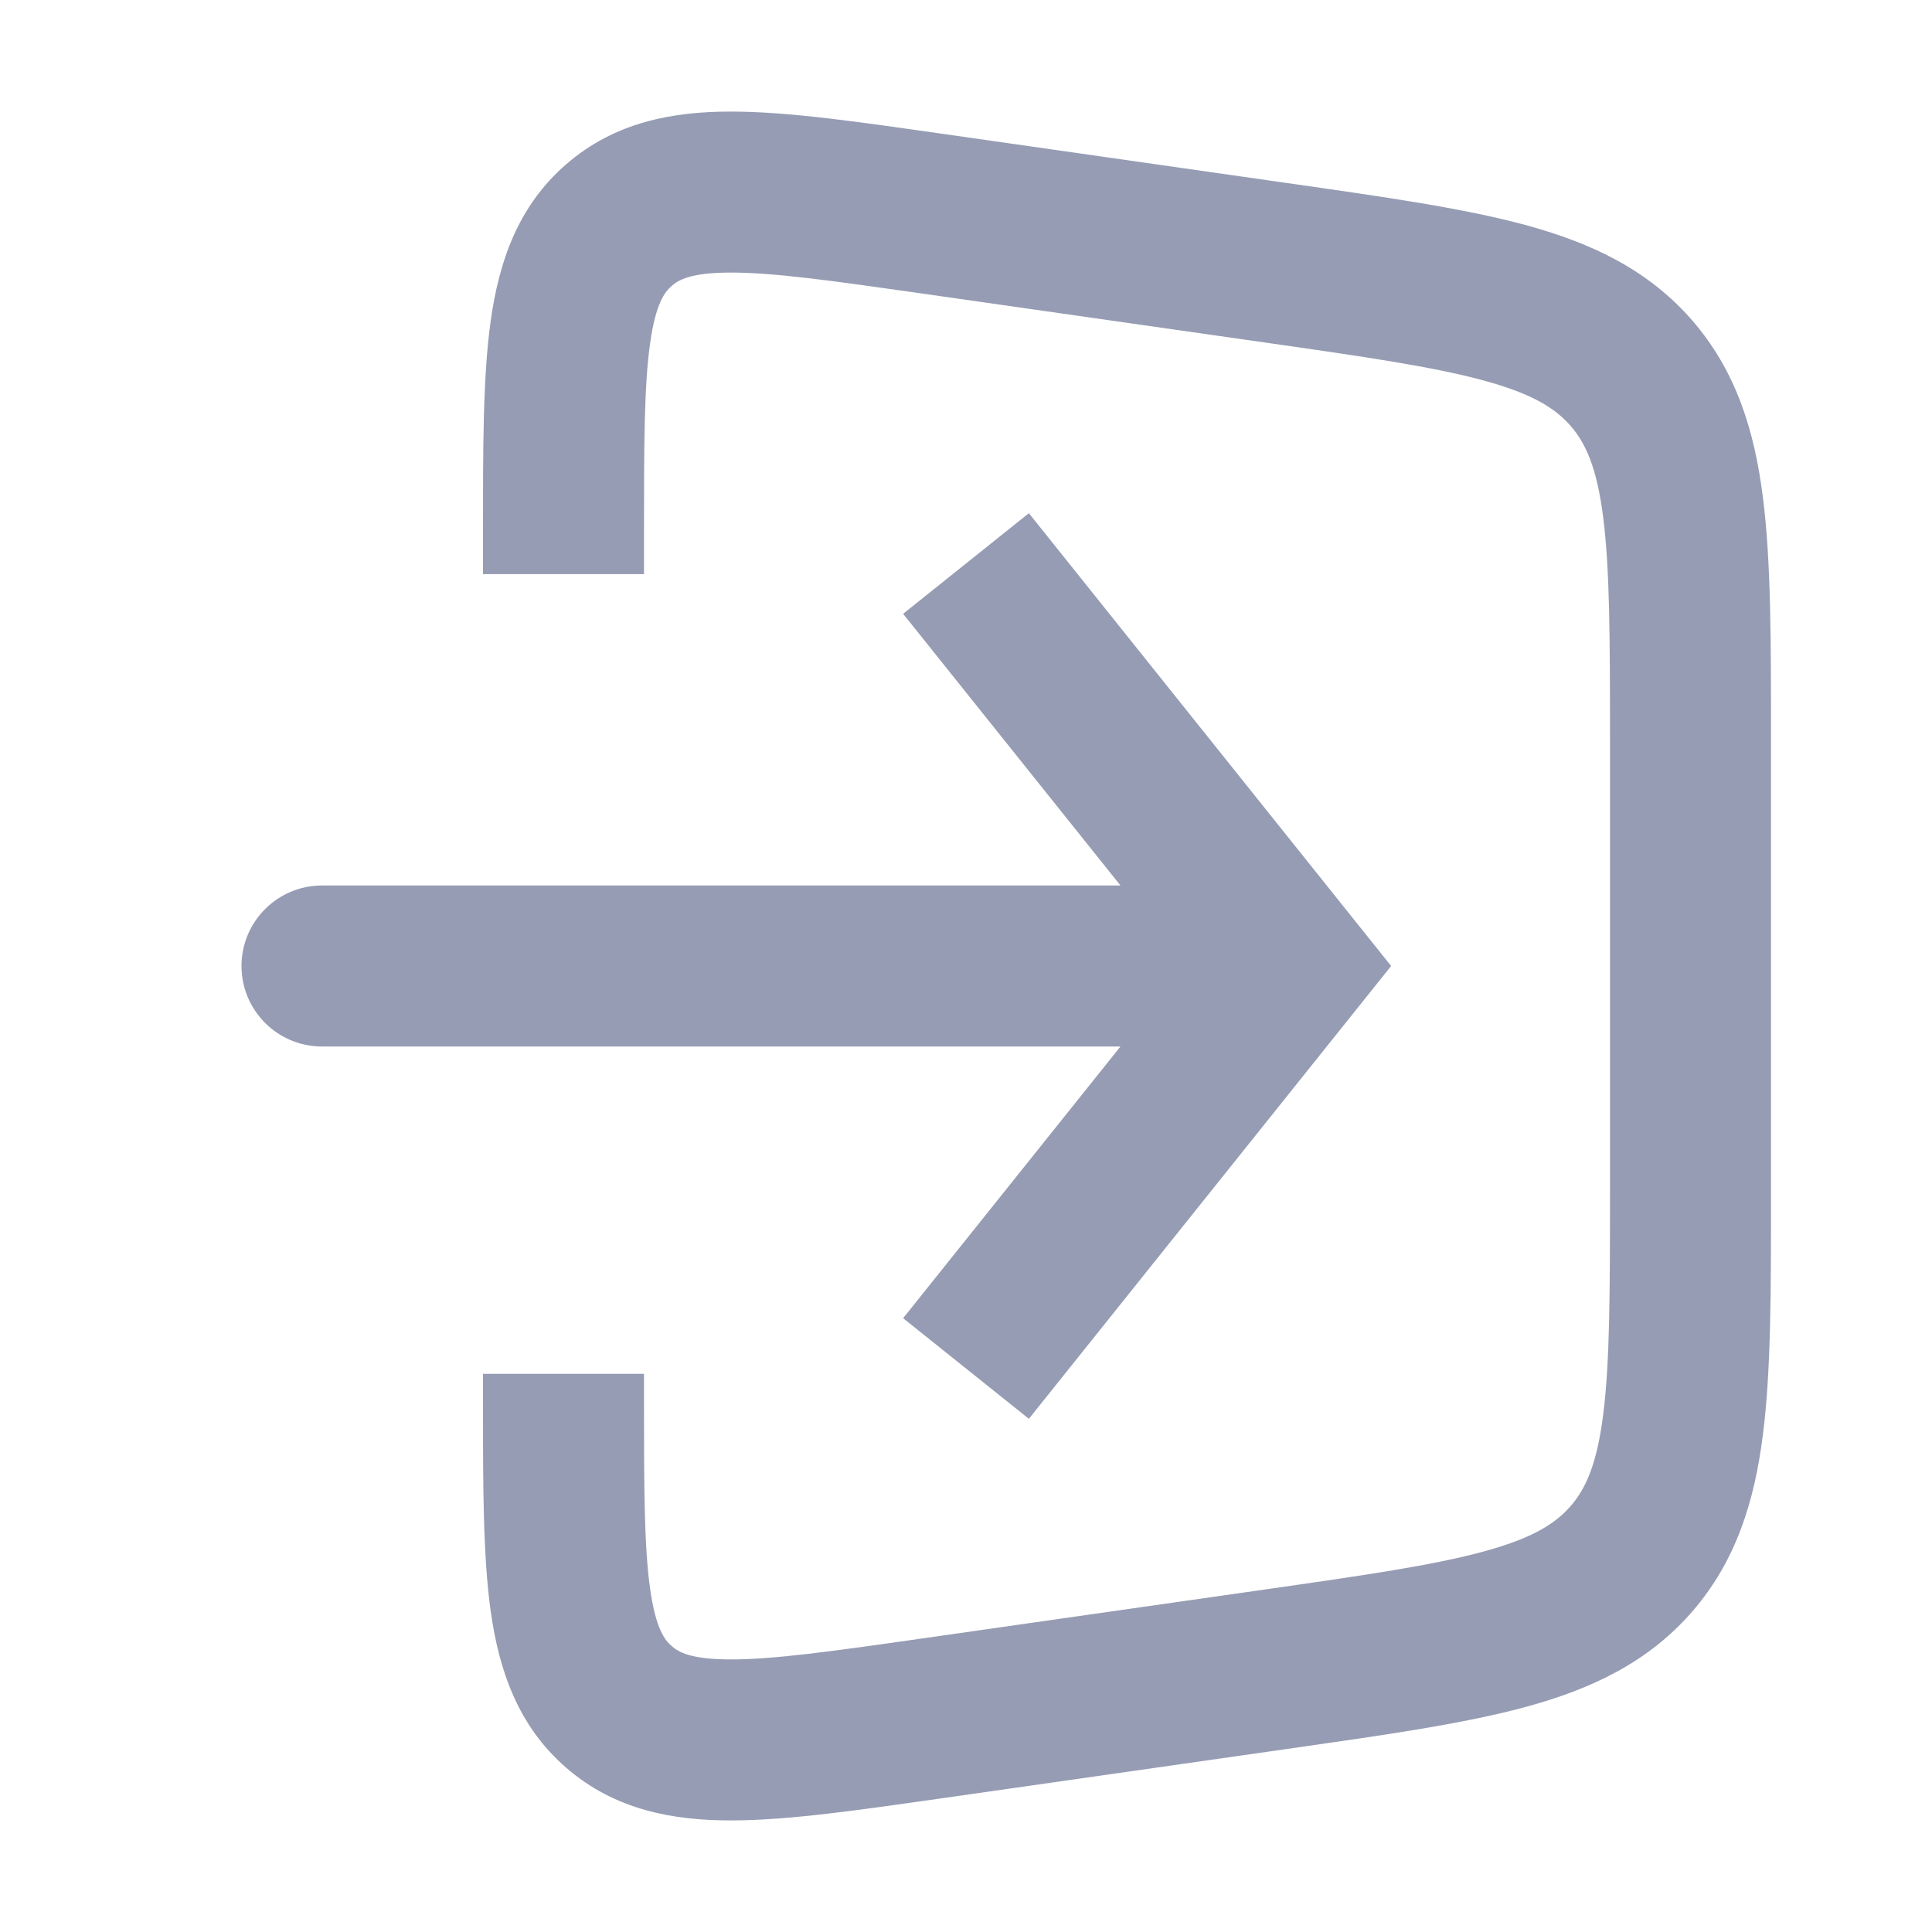
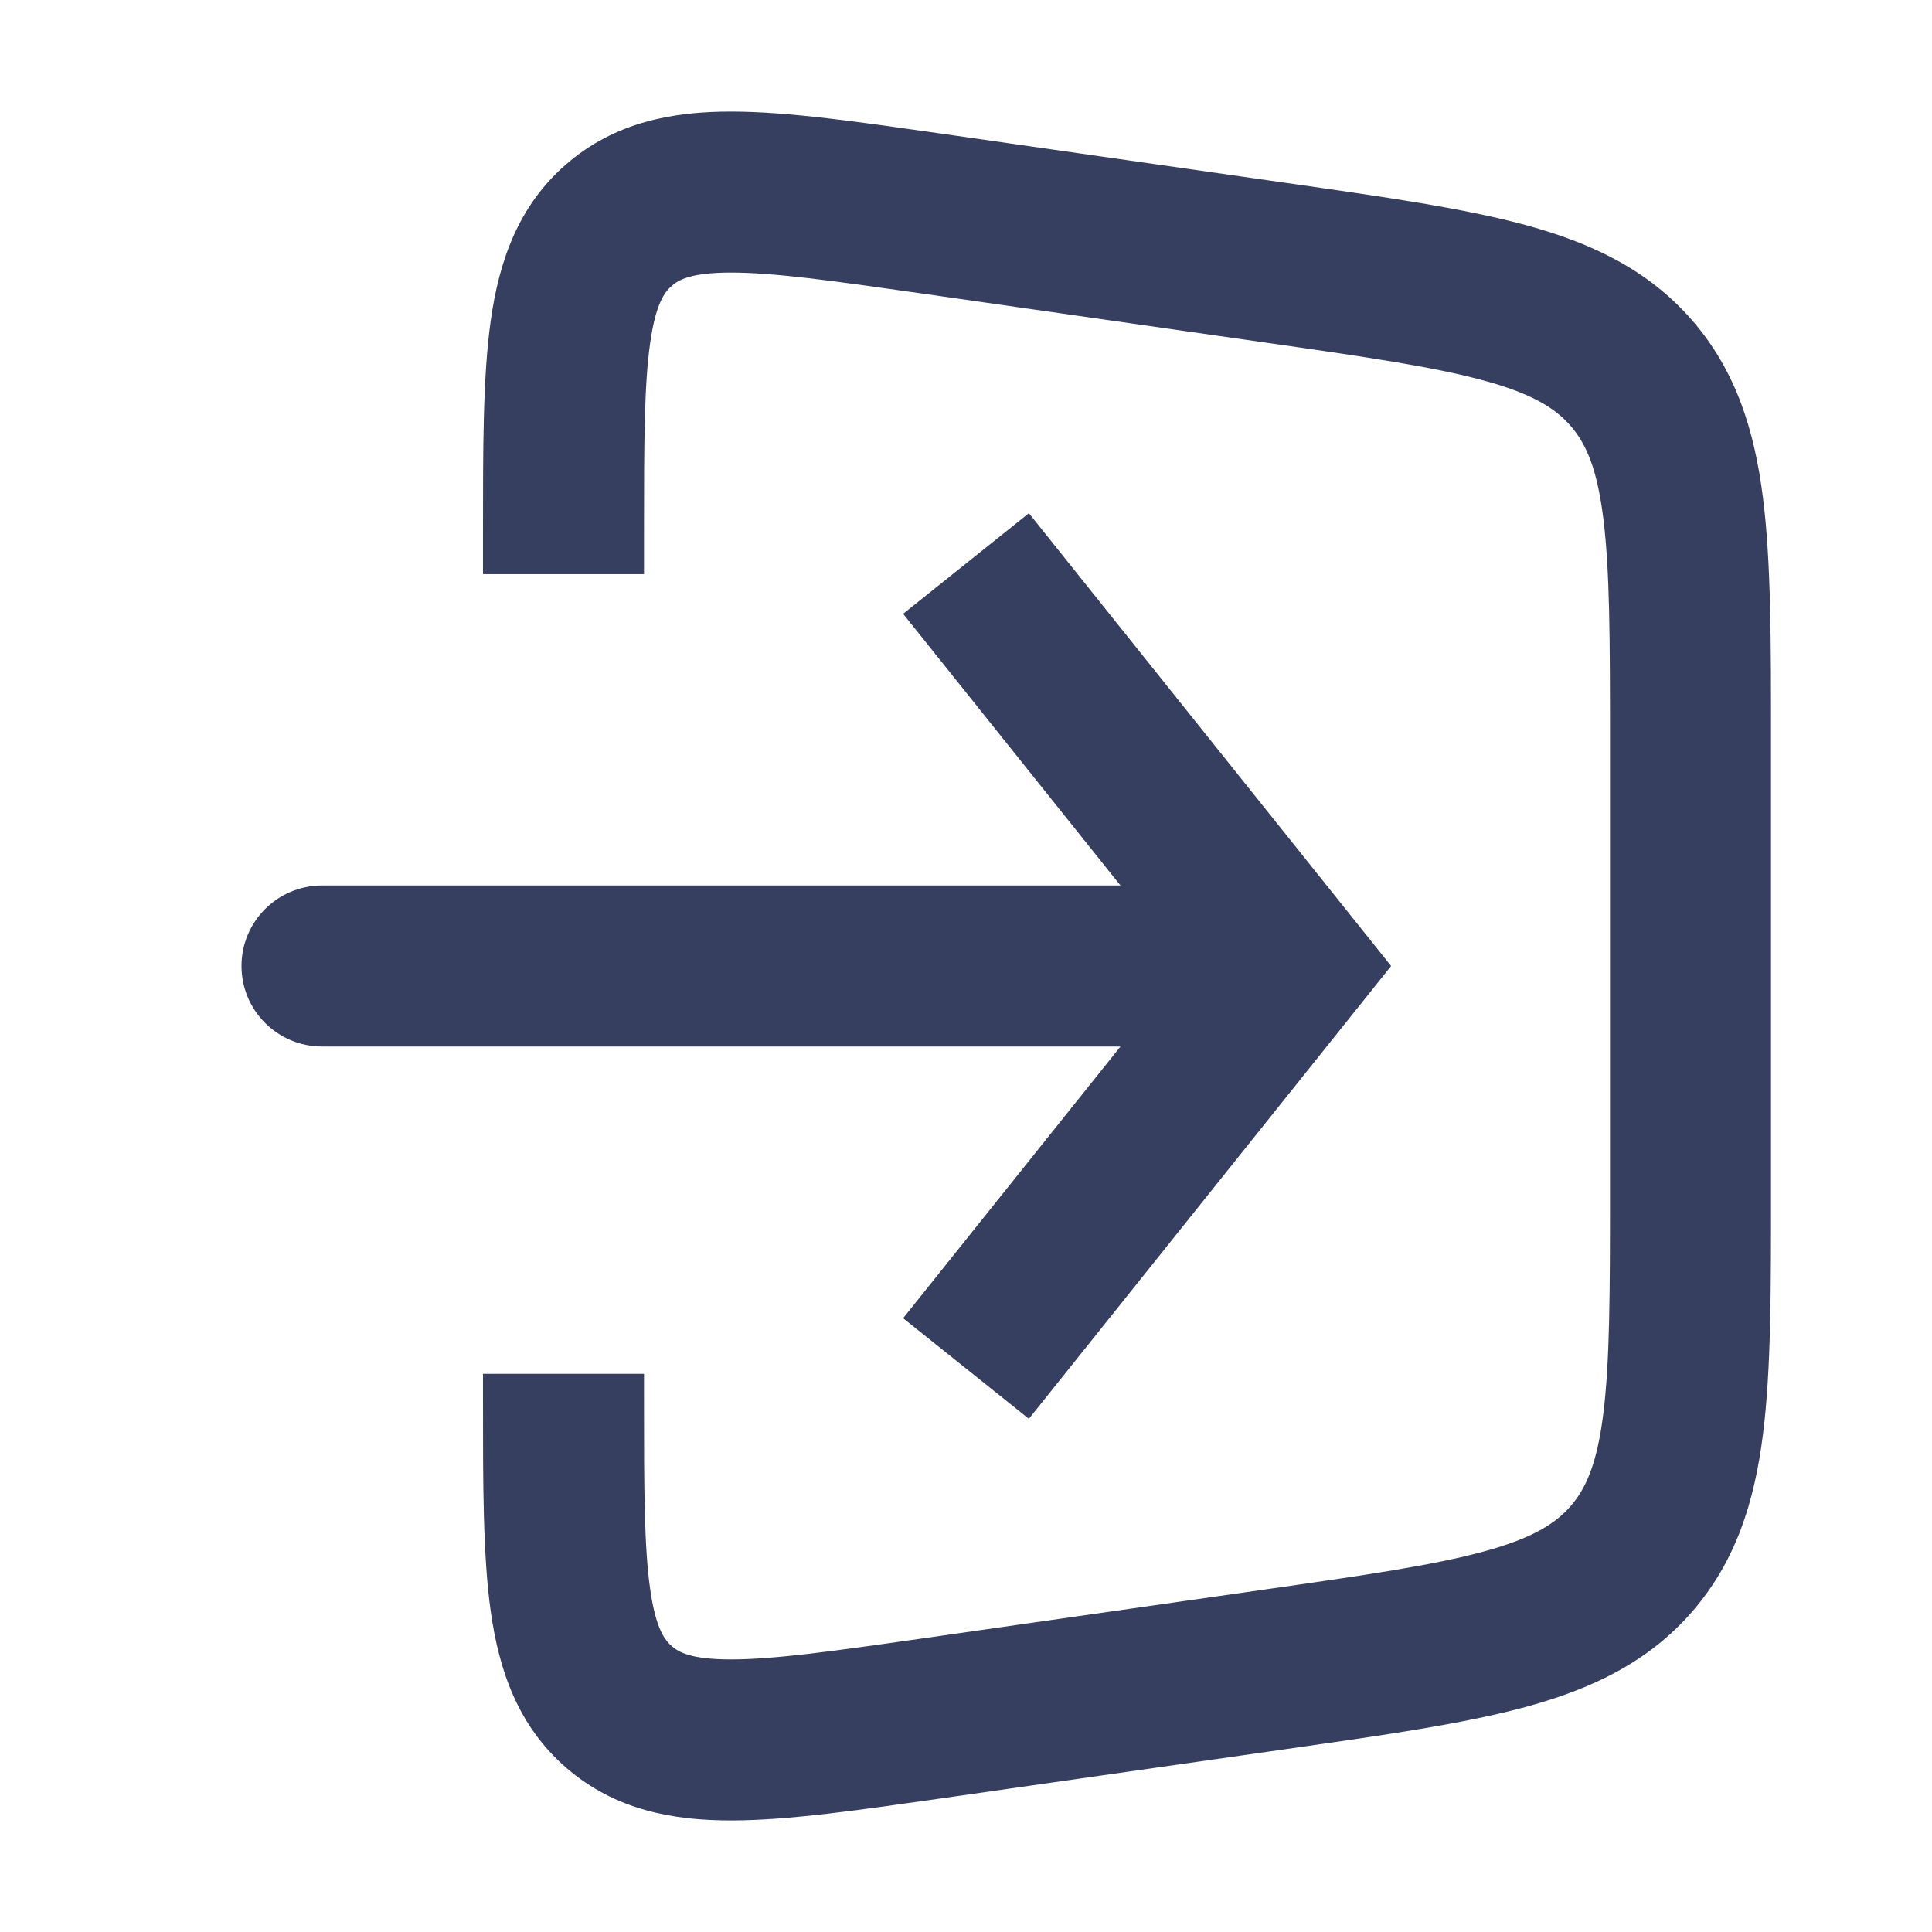
- <svg xmlns="http://www.w3.org/2000/svg" width="24" height="24" viewBox="0 0 24 24" fill="none">
-   <path d="M11.566 21.348L11.424 20.358L11.566 21.348ZM7.69 21.205L8.345 20.449L7.69 21.205ZM20.266 19.364L21.022 20.019L20.266 19.364ZM20.266 4.636L19.511 5.291L20.266 4.636ZM11.424 3.642L15.707 4.254L15.99 2.274L11.707 1.662L11.424 3.642ZM20 9.204V14.796H22V9.204H20ZM15.707 19.746L11.424 20.358L11.707 22.338L15.99 21.726L15.707 19.746ZM8 7.132V6.612H6V7.132H8ZM8 17.388V17.066H6V17.388H8ZM11.424 20.358C10.332 20.514 9.618 20.613 9.088 20.614C8.586 20.615 8.43 20.524 8.345 20.449L7.034 21.96C7.638 22.484 8.359 22.616 9.091 22.614C9.796 22.613 10.675 22.485 11.707 22.338L11.424 20.358ZM6 17.388C6 18.431 5.998 19.319 6.096 20.017C6.198 20.742 6.43 21.437 7.034 21.96L8.345 20.449C8.259 20.375 8.146 20.234 8.076 19.737C8.002 19.212 8 18.491 8 17.388H6ZM20 14.796C20 16.063 19.998 16.919 19.916 17.568C19.838 18.189 19.699 18.492 19.511 18.709L21.022 20.019C21.567 19.39 21.795 18.65 21.9 17.819C22.002 17.015 22 16.011 22 14.796H20ZM15.99 21.726C17.192 21.554 18.187 21.414 18.968 21.2C19.776 20.978 20.476 20.648 21.022 20.019L19.511 18.709C19.323 18.925 19.043 19.106 18.439 19.271C17.808 19.444 16.961 19.567 15.707 19.746L15.99 21.726ZM15.707 4.254C16.961 4.433 17.808 4.556 18.439 4.729C19.043 4.894 19.323 5.075 19.511 5.291L21.022 3.981C20.476 3.352 19.776 3.022 18.968 2.8C18.187 2.586 17.192 2.446 15.99 2.274L15.707 4.254ZM22 9.204C22 7.989 22.002 6.985 21.9 6.182C21.795 5.35 21.567 4.61 21.022 3.981L19.511 5.291C19.699 5.508 19.838 5.811 19.916 6.432C19.998 7.081 20 7.937 20 9.204H22ZM11.707 1.662C10.675 1.515 9.796 1.387 9.091 1.386C8.359 1.384 7.638 1.516 7.034 2.04L8.345 3.551C8.43 3.476 8.586 3.385 9.088 3.386C9.618 3.387 10.332 3.486 11.424 3.642L11.707 1.662ZM8 6.612C8 5.509 8.002 4.788 8.076 4.263C8.146 3.766 8.259 3.625 8.345 3.551L7.034 2.04C6.43 2.563 6.198 3.258 6.096 3.983C5.998 4.681 6 5.569 6 6.612H8Z" fill="#969CB3" />
-   <path d="M16 12L16.781 11.375L17.281 12L16.781 12.625L16 12ZM4 13C3.448 13 3 12.552 3 12C3 11.448 3.448 11 4 11V13ZM12.781 6.375L16.781 11.375L15.219 12.625L11.219 7.625L12.781 6.375ZM16.781 12.625L12.781 17.625L11.219 16.375L15.219 11.375L16.781 12.625ZM16 13H4V11H16V13Z" fill="#969CB3" />
+ <svg xmlns="http://www.w3.org/2000/svg" width="34" height="34" viewBox="0 0 24 24" fill="none">
+   <path d="M11.566 21.348L11.424 20.358L11.566 21.348ZM7.69 21.205L8.345 20.449L7.69 21.205ZM20.266 19.364L21.022 20.019L20.266 19.364ZM20.266 4.636L19.511 5.291L20.266 4.636ZM11.424 3.642L15.707 4.254L15.99 2.274L11.707 1.662L11.424 3.642ZM20 9.204V14.796H22V9.204H20ZM15.707 19.746L11.424 20.358L11.707 22.338L15.99 21.726L15.707 19.746ZM8 7.132V6.612H6V7.132H8ZM8 17.388V17.066H6V17.388H8ZM11.424 20.358C10.332 20.514 9.618 20.613 9.088 20.614C8.586 20.615 8.43 20.524 8.345 20.449L7.034 21.96C7.638 22.484 8.359 22.616 9.091 22.614C9.796 22.613 10.675 22.485 11.707 22.338L11.424 20.358ZM6 17.388C6 18.431 5.998 19.319 6.096 20.017C6.198 20.742 6.43 21.437 7.034 21.96L8.345 20.449C8.259 20.375 8.146 20.234 8.076 19.737C8.002 19.212 8 18.491 8 17.388H6ZM20 14.796C20 16.063 19.998 16.919 19.916 17.568C19.838 18.189 19.699 18.492 19.511 18.709L21.022 20.019C21.567 19.39 21.795 18.65 21.9 17.819C22.002 17.015 22 16.011 22 14.796H20ZM15.99 21.726C17.192 21.554 18.187 21.414 18.968 21.2C19.776 20.978 20.476 20.648 21.022 20.019L19.511 18.709C19.323 18.925 19.043 19.106 18.439 19.271C17.808 19.444 16.961 19.567 15.707 19.746L15.99 21.726ZM15.707 4.254C16.961 4.433 17.808 4.556 18.439 4.729C19.043 4.894 19.323 5.075 19.511 5.291L21.022 3.981C20.476 3.352 19.776 3.022 18.968 2.8C18.187 2.586 17.192 2.446 15.99 2.274L15.707 4.254ZM22 9.204C22 7.989 22.002 6.985 21.9 6.182C21.795 5.35 21.567 4.61 21.022 3.981L19.511 5.291C19.699 5.508 19.838 5.811 19.916 6.432C19.998 7.081 20 7.937 20 9.204H22ZM11.707 1.662C10.675 1.515 9.796 1.387 9.091 1.386C8.359 1.384 7.638 1.516 7.034 2.04L8.345 3.551C8.43 3.476 8.586 3.385 9.088 3.386C9.618 3.387 10.332 3.486 11.424 3.642L11.707 1.662ZM8 6.612C8 5.509 8.002 4.788 8.076 4.263C8.146 3.766 8.259 3.625 8.345 3.551L7.034 2.04C6.43 2.563 6.198 3.258 6.096 3.983C5.998 4.681 6 5.569 6 6.612H8Z" fill="#363F5F" />
+   <path d="M16 12L16.781 11.375L17.281 12L16.781 12.625L16 12ZM4 13C3.448 13 3 12.552 3 12C3 11.448 3.448 11 4 11V13ZM12.781 6.375L16.781 11.375L15.219 12.625L11.219 7.625L12.781 6.375ZM16.781 12.625L12.781 17.625L11.219 16.375L15.219 11.375L16.781 12.625ZM16 13H4V11H16V13Z" fill="#363F5F" />
</svg>
